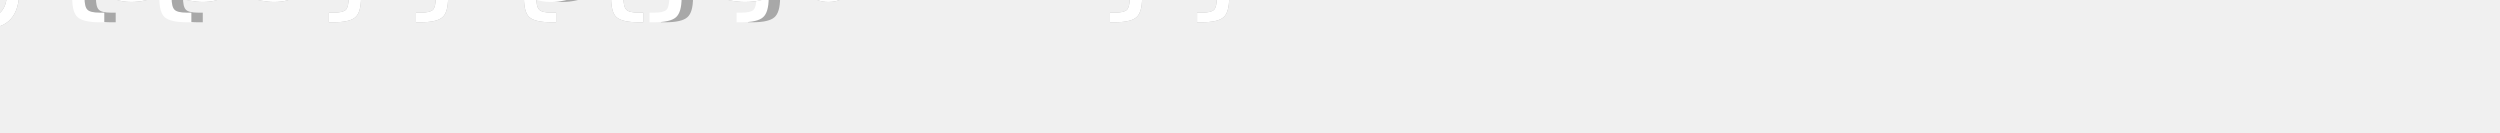
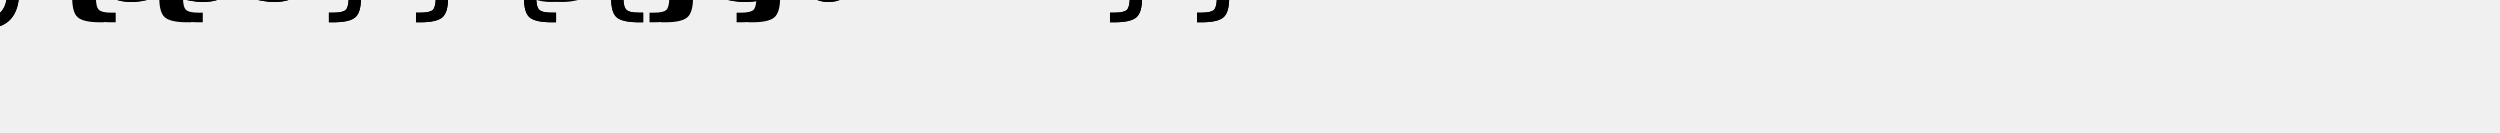
<svg xmlns="http://www.w3.org/2000/svg" width="{{ .TotalWidth }}" height="{{.TotalHeight}}" version="1.1" preserveAspectRatio="xMidYMid">
  <linearGradient id="a" x2="0" y2="100%">
    <stop offset="0" stop-color="#bbb" stop-opacity=".1" />
    <stop offset="1" stop-opacity=".1" />
  </linearGradient>
-   <rect rx="4" x="0" width="{{ .TotalWidth }}" height="{{.TotalHeight}}" fill="#{{ .TitleColor }}" />
-   <rect rx="4" x="{{ .TitleWidth }}" width="{{ .ProgressWidth }}" height="{{.TotalHeight}}" fill="#555" />
-   <rect rx="4" x="{{ .TitleWidth }}" width="{{ .BarWidth }}" height="{{.TotalHeight}}" fill="{{ .BarColor }}" />
+   {{ if .UseGradient }}
+   <linearGradient id="{{ .GradientID }}" x1="0" x2="100%" y1="0" y2="0">
+     <stop offset="0" stop-color="{{ .GradientStart }}" />
+     <stop offset="1" stop-color="{{ .GradientEnd }}" />
+   </linearGradient>
+   {{ end }}
+ 
+   <rect rx="{{ .Radius }}" x="0" width="{{ .TotalWidth }}" height="{{.TotalHeight}}" fill="#{{ .TitleColor }}" />
+   <rect rx="{{ .Radius }}" x="{{ .TitleWidth }}" width="{{ .ProgressWidth }}" height="{{.TotalHeight}}" fill="{{ .TrackColor }}" />
+   <rect rx="{{ .Radius }}" x="{{ .TitleWidth }}" width="{{ .BarWidth }}" height="{{.TotalHeight}}" fill="{{ if .UseGradient }}url(#{{ .GradientID }}){{ else }}{{ .BarColor }}{{ end }}" />
  {{ if .Title }}
-     <path fill="{{ .BarColor }}" d="M{{ .TitleWidth }} 0h4v{{.TotalHeight}}h-4z" />
+     <path fill="{{ if .UseGradient }}{{ .GradientStart }}{{ else }}{{ .BarColor }}{{ end }}" d="M{{ .TitleWidth }} 0h4v{{.TotalHeight}}h-4z" />
  {{ end }}
-   <rect rx="4" width="{{ .TotalWidth }}" height="{{.TotalHeight}}" fill="url(#a)" />
+   {{ if ne .HighlightOpacity "0" }}
+   <rect rx="{{ .Radius }}" width="{{ .TotalWidth }}" height="{{.TotalHeight}}" fill="url(#a)" opacity="{{ .HighlightOpacity }}" />
+   {{ end }}

  {{ if .Title }}
-     <g fill="#fff" text-anchor="left" font-family="DejaVu Sans,Verdana,Geneva,sans-serif" font-size="{{.FontSize}}">
-     <text x="4" y="{{add .FontSize 4}}" fill="#010101" fill-opacity=".3">
+     <g fill="{{ .TextColor }}" text-anchor="left" font-family="DejaVu Sans,Verdana,Geneva,sans-serif" font-size="{{.FontSize}}">
+       {{ if ne .ShadowOpacity "0" }}
+       <text x="4" y="{{add .FontSize 4}}" fill="{{ .ShadowColor }}" fill-opacity="{{ .ShadowOpacity }}">
        {{ .Title }}
      </text>
-     <text x="3" y="{{add .FontSize 3}}">
+       {{ end }}
+       <text x="3" y="{{add .FontSize 3}}">
        {{ .Title }}
      </text>
  </g>
  {{ end }}

-   <g fill="#fff" text-anchor="middle" font-family="DejaVu Sans,Verdana,Geneva,sans-serif" font-size="{{.FontSize}}">
-     <text x="{{ .TextPosX }}" y="{{add .FontSize 4}}" fill="#010101" fill-opacity=".3">
+   <g fill="{{ .TextColor }}" text-anchor="middle" font-family="DejaVu Sans,Verdana,Geneva,sans-serif" font-size="{{.FontSize}}">
+     {{ if ne .ShadowOpacity "0" }}
+     <text x="{{ .TextPosX }}" y="{{add .FontSize 4}}" fill="{{ .ShadowColor }}" fill-opacity="{{ .ShadowOpacity }}">
      {{.Prefix}}{{.Progress}}{{.Suffix}}
    </text>
+     {{ end }}
    <text x="{{ sub .TextPosX 1 }}" y="{{add .FontSize 3}}">
      {{.Prefix}}{{.Progress}}{{.Suffix}}
    </text>
  </g>
</svg>
